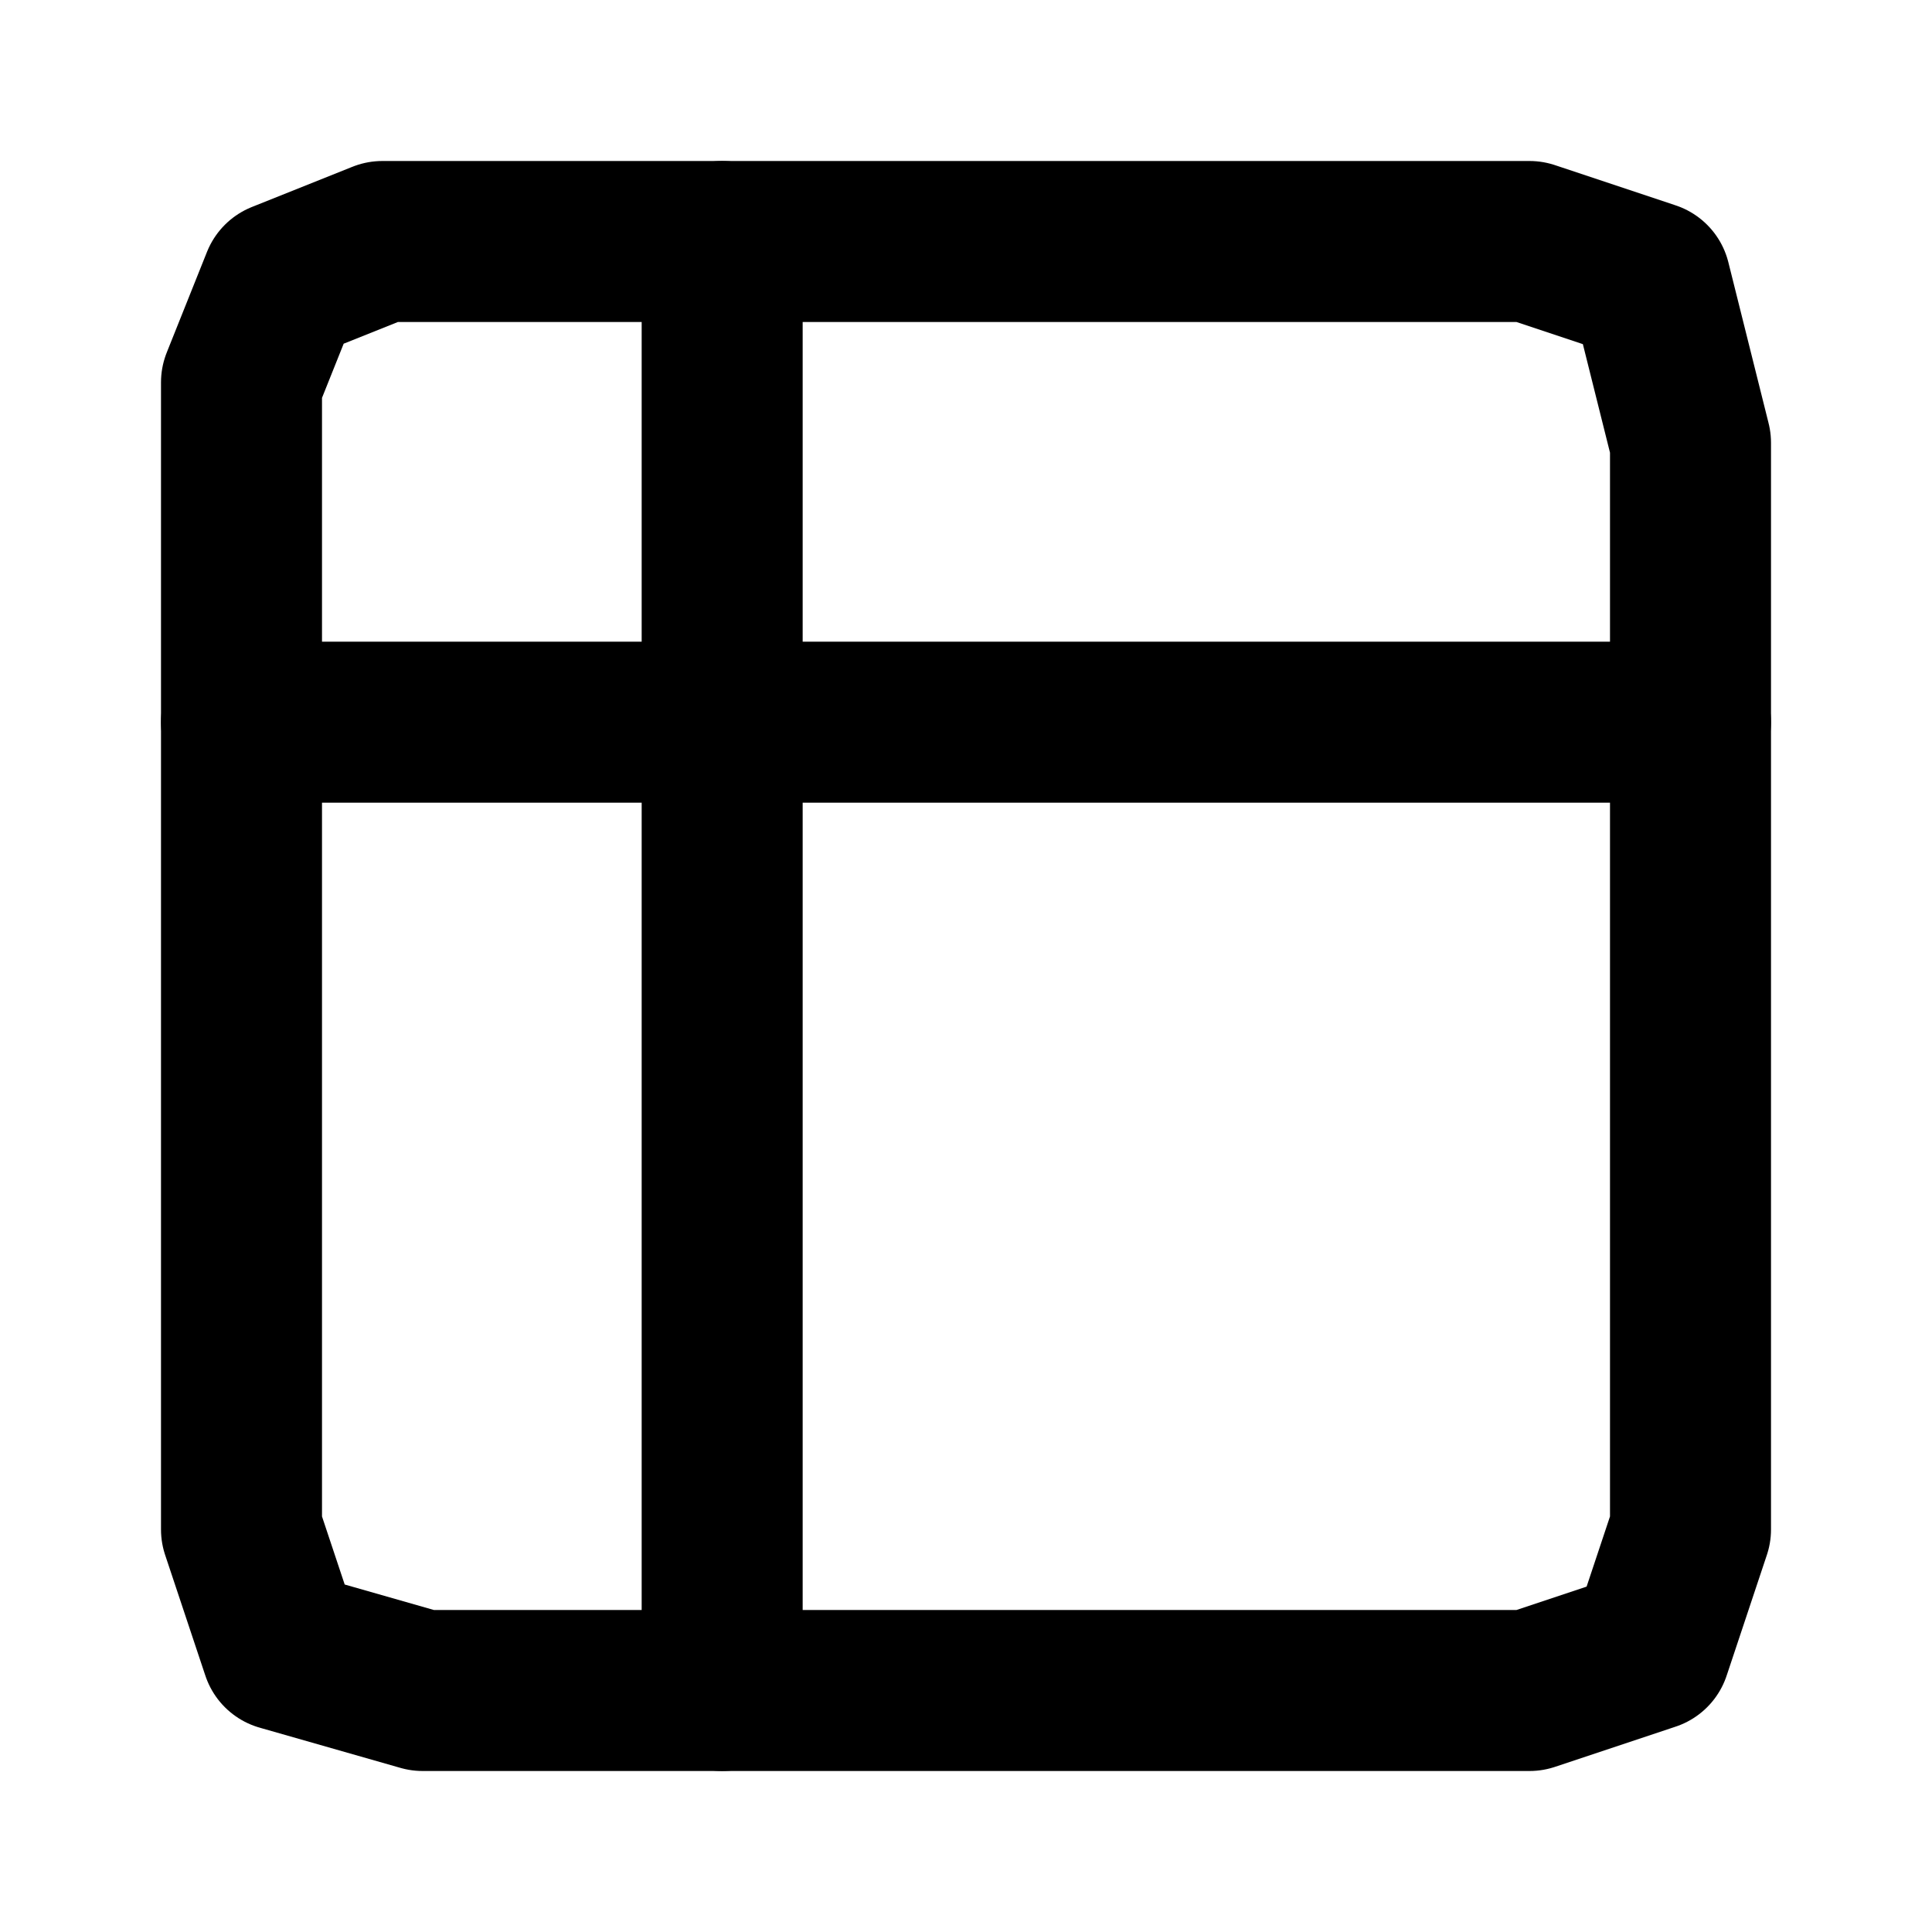
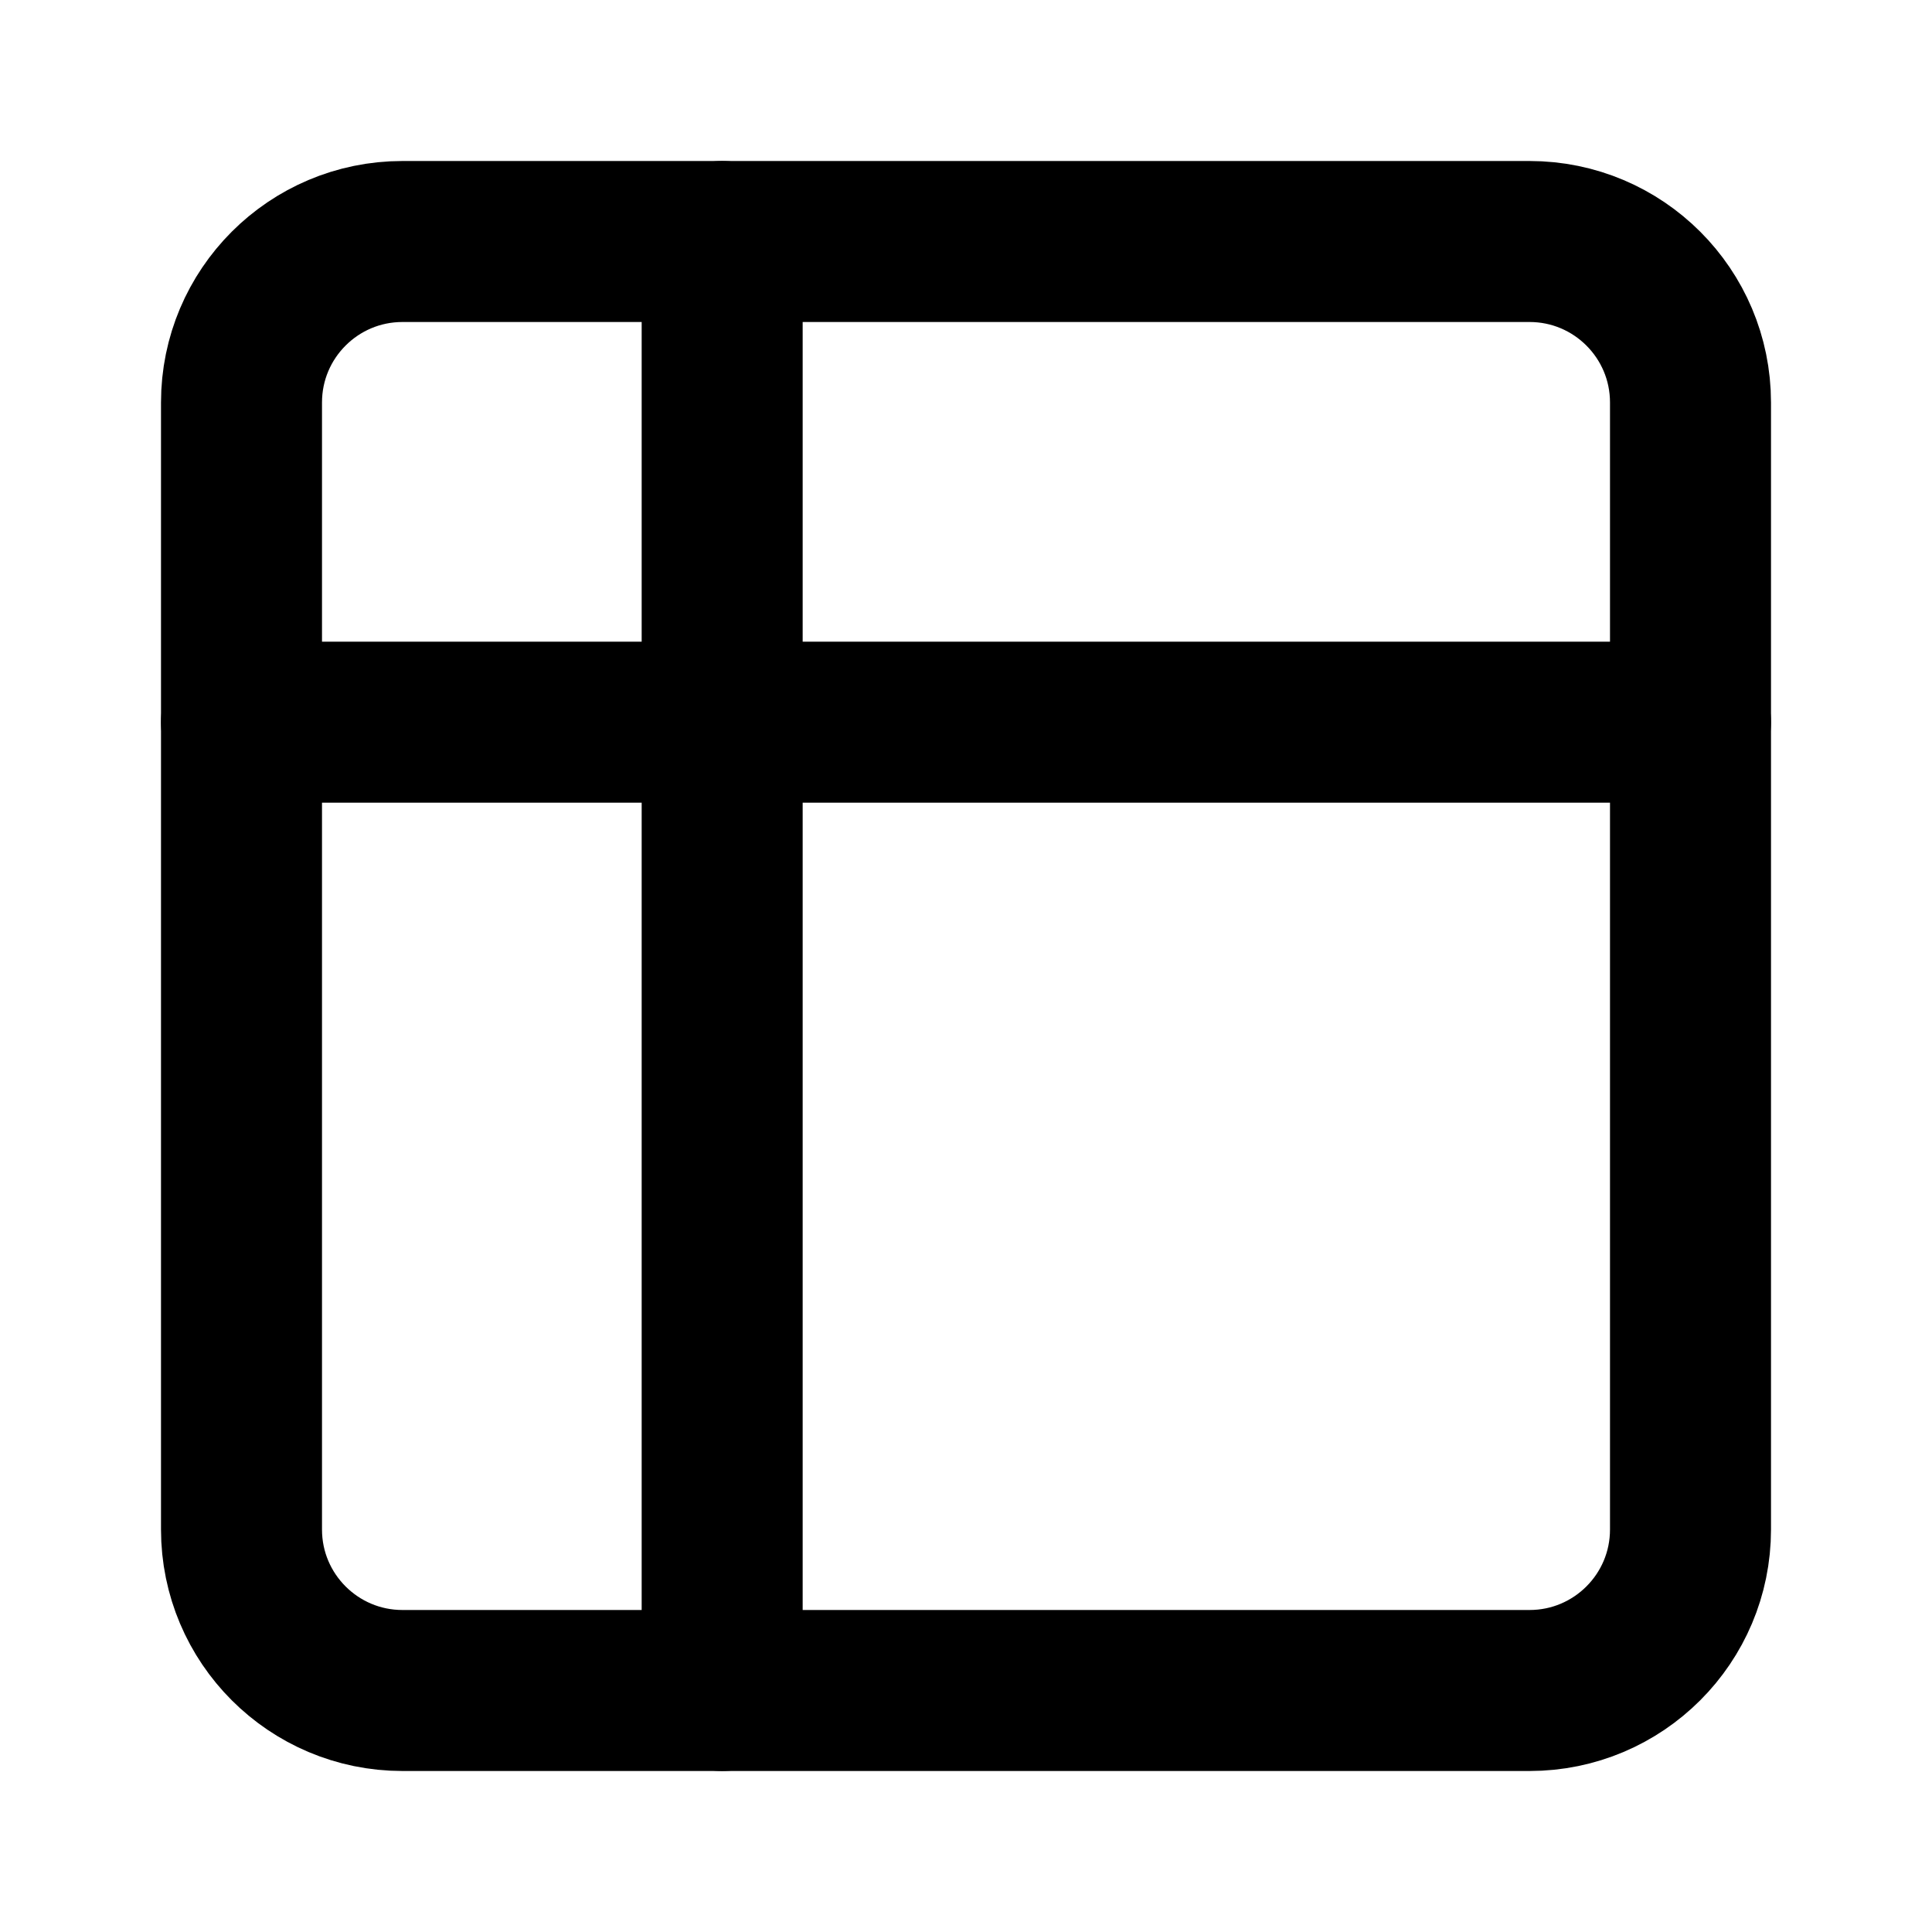
<svg xmlns="http://www.w3.org/2000/svg" viewBox="0 0 24 24" fill="none" stroke="currentColor" stroke-width="2" stroke-linecap="round" stroke-linejoin="round" width="24" height="24">
  <line x1="8.971" y1="3" x2="8.971" y2="21" />
  <line x1="3" y1="8.971" x2="21" y2="8.971" />
-   <polygon points="3.5,3.5 3,4.75 3,9.75 3,19 3.5,20.5 5.25,21 19,21 20.5,20.5 21,19 21,5.5 20.5,3.5 19,3 8.25,3 4.75,3" />
+   <rect x="3" y="3" width="18" height="18" rx="2" />
</svg>
